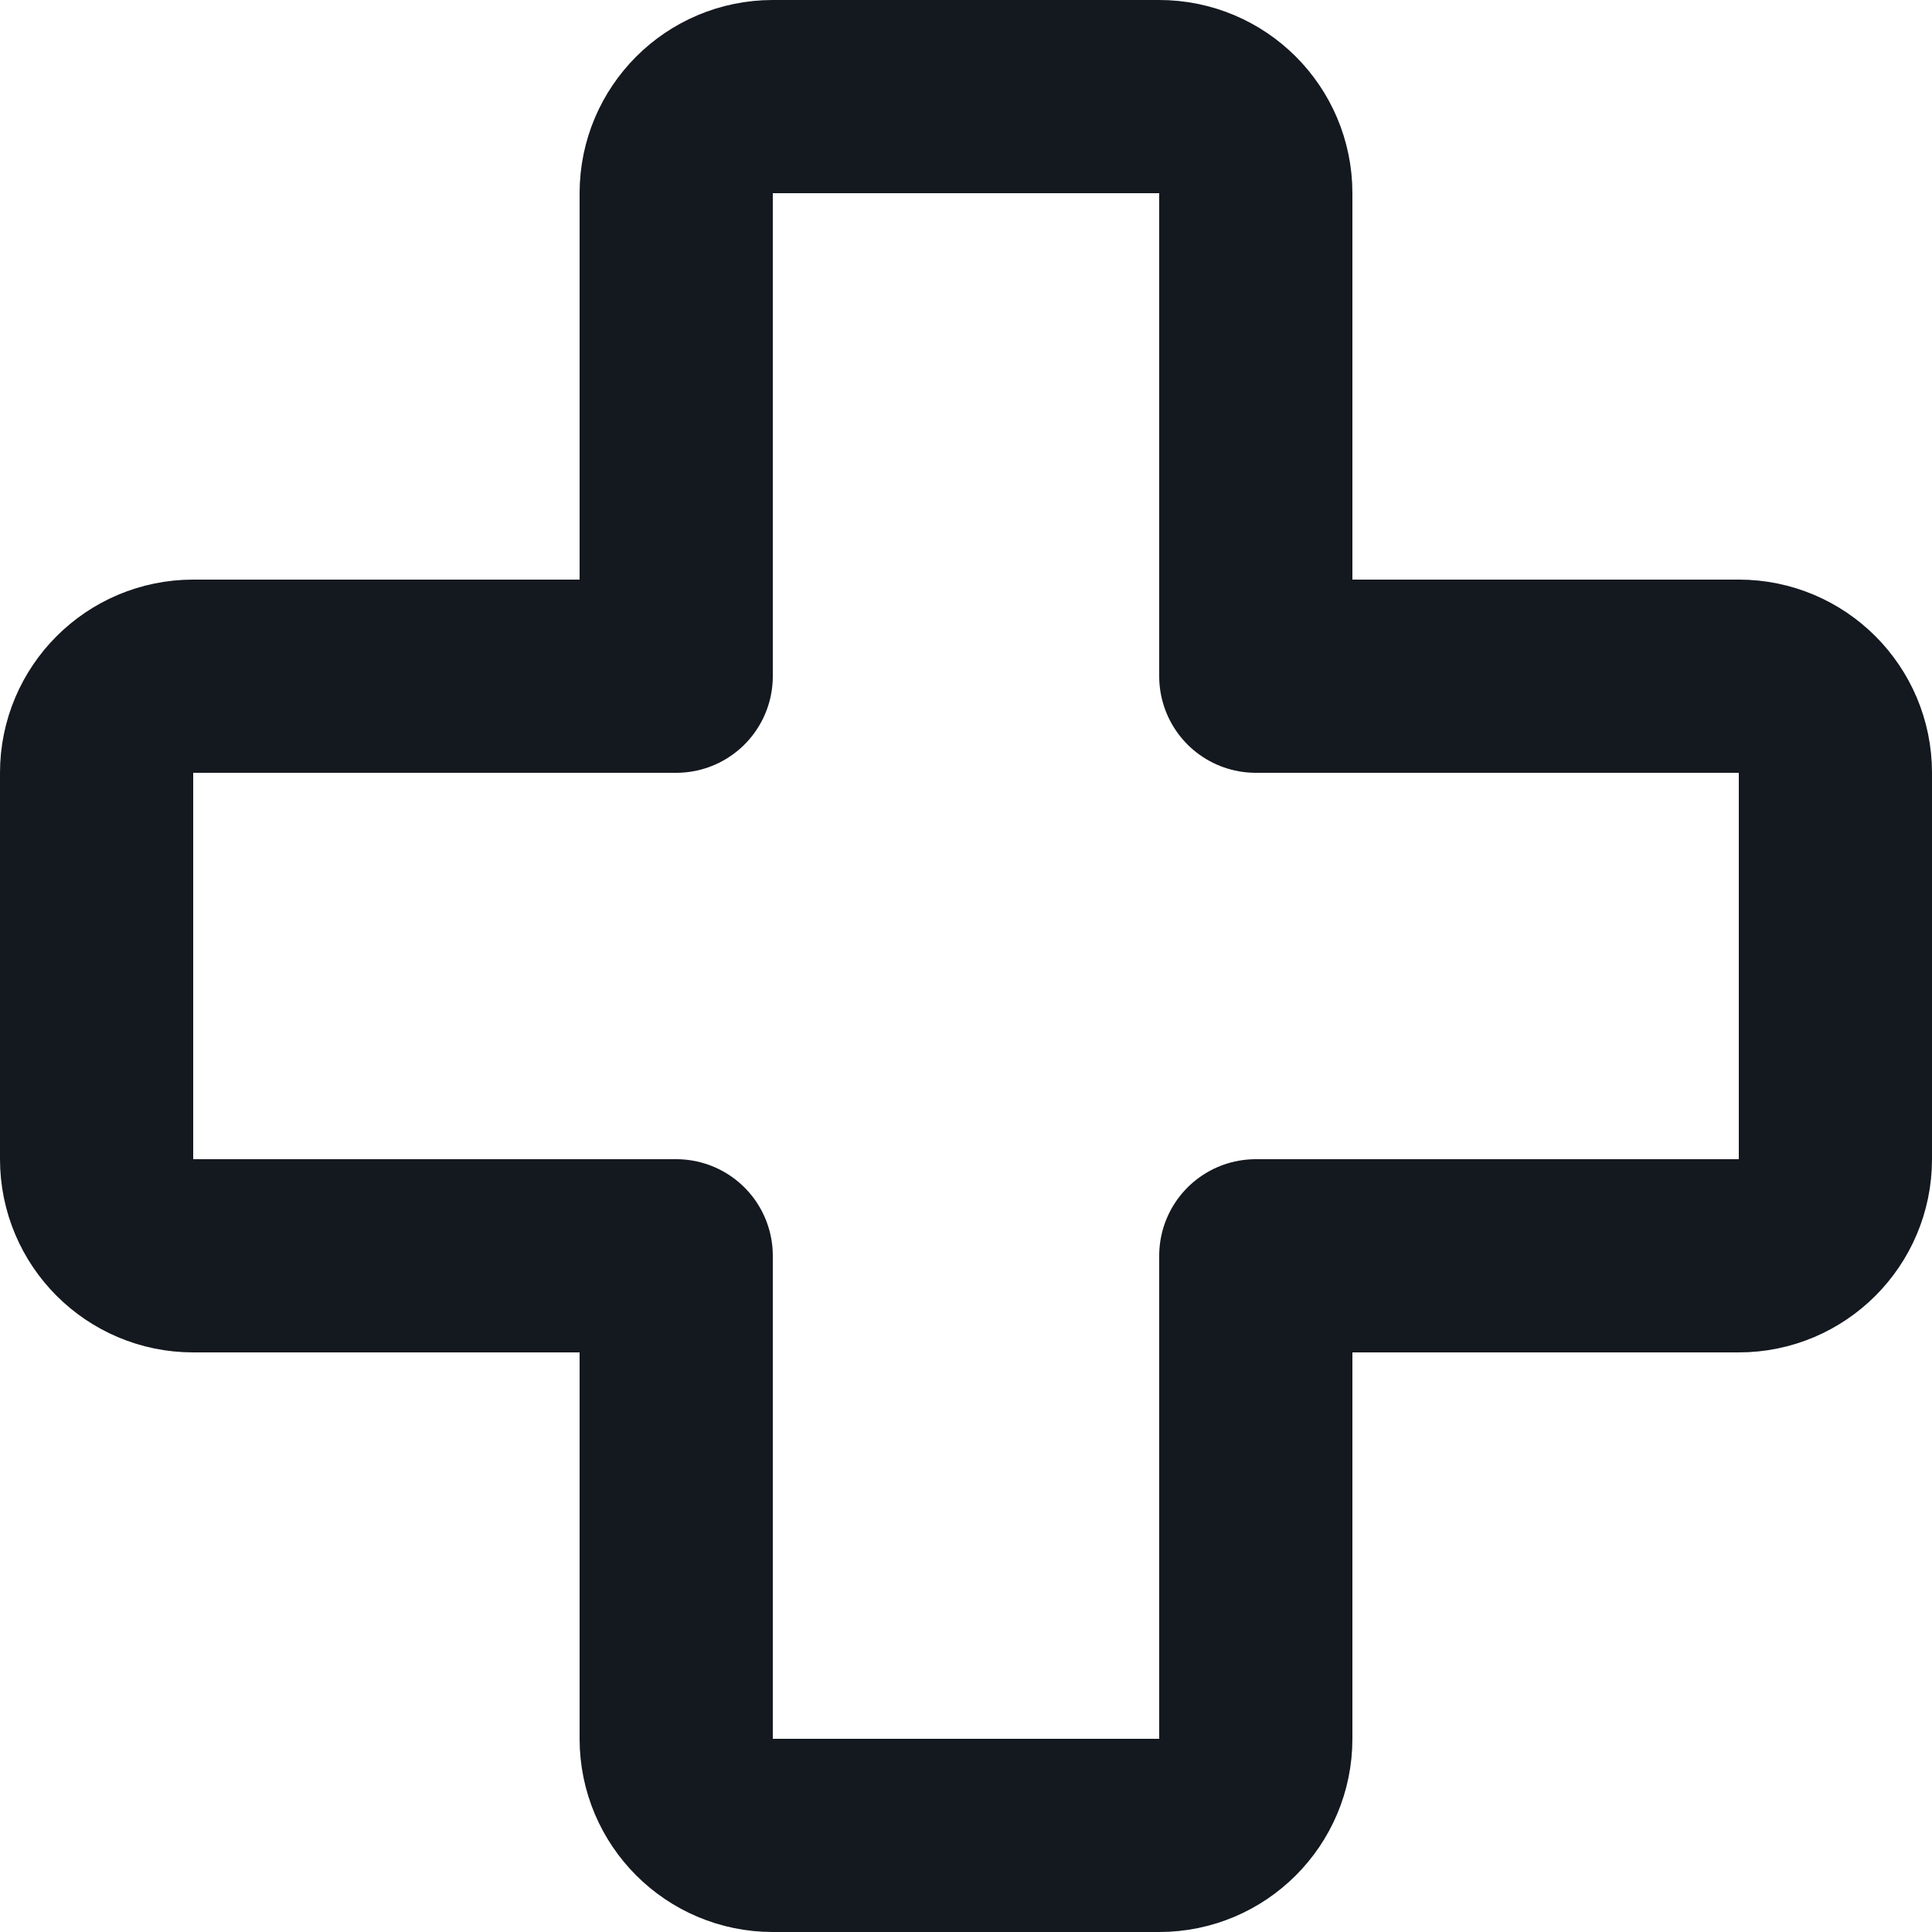
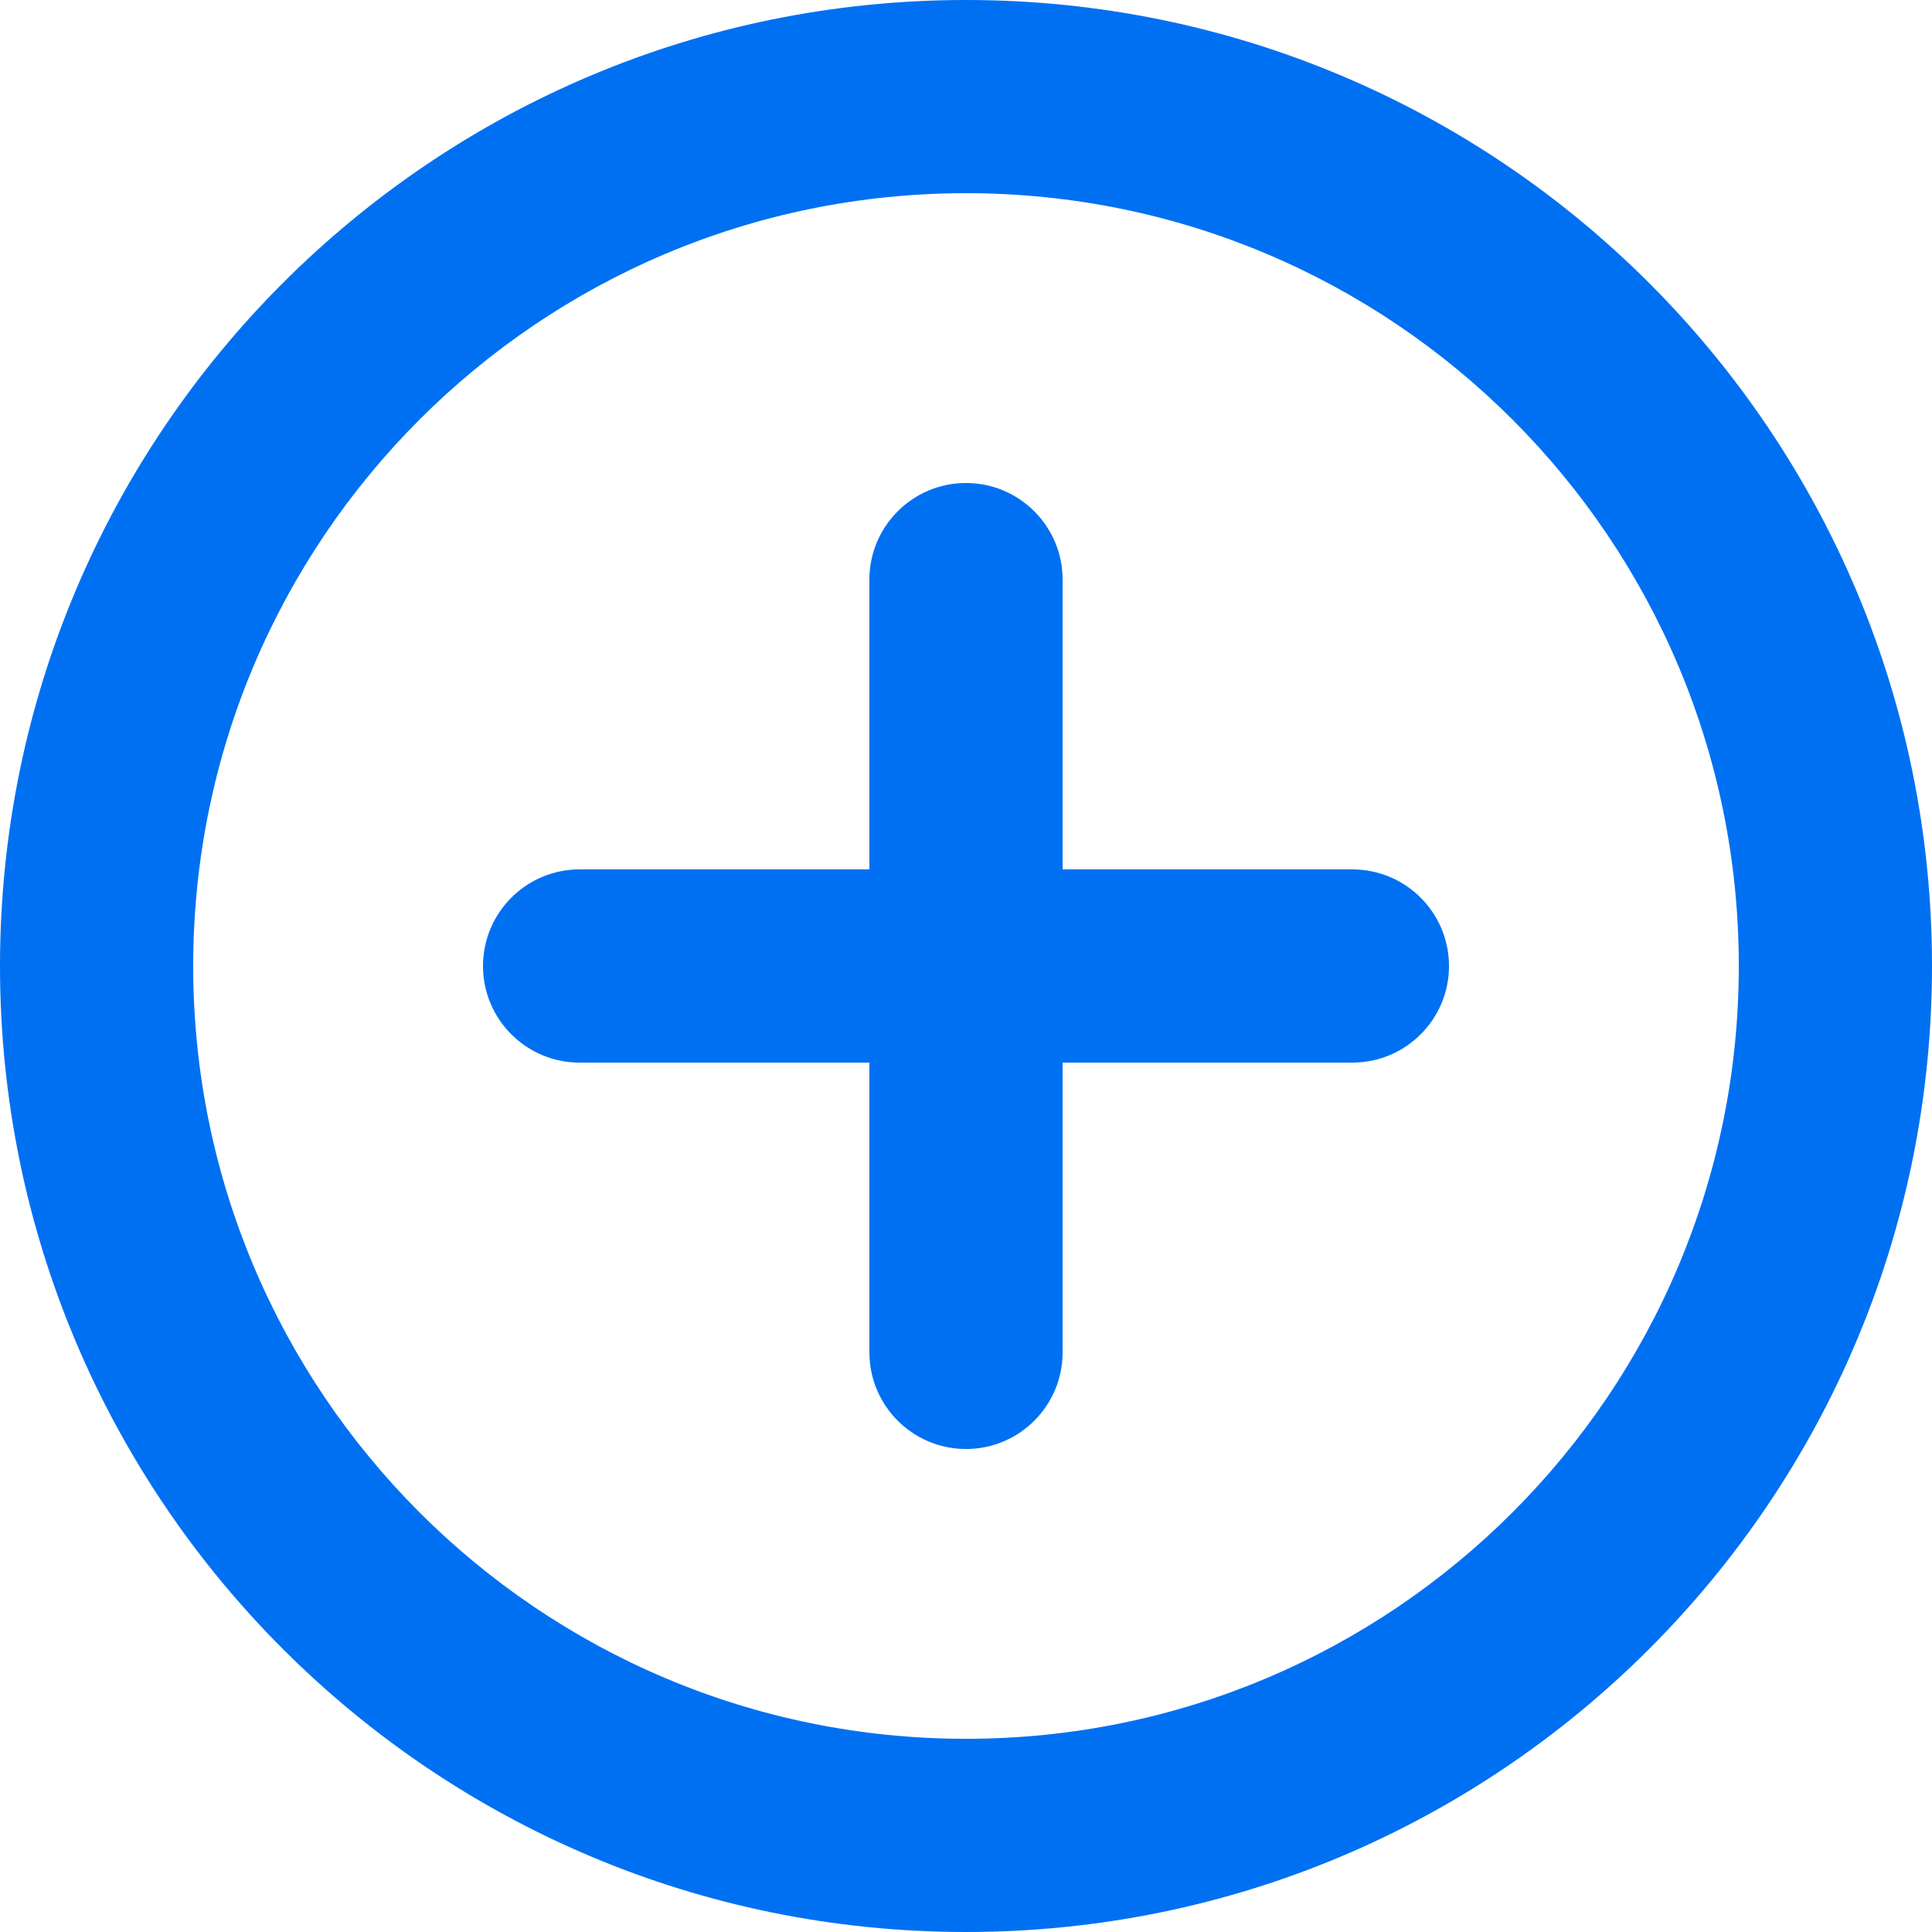
<svg xmlns="http://www.w3.org/2000/svg" width="20" height="20" viewBox="0 0 20 20" fill="none">
-   <path d="M7 18C7 18.552 7.448 19 8 19H12C12.552 19 13 18.552 13 18V13H18C18.552 13 19 12.552 19 12V8C19 7.448 18.552 7 18 7H13V2C13 1.448 12.552 1 12 1H8C7.448 1 7 1.448 7 2V7H2C1.448 7 1 7.448 1 8V12C1 12.552 1.448 13 2 13H7V18Z" stroke="#14181F" stroke-width="2" stroke-linecap="round" stroke-linejoin="round" />
+   <path d="M6 9C5.448 9 5 9.448 5 10C5 10.552 5.448 11 6 11V9ZM14 11C14.552 11 15 10.552 15 10C15 9.448 14.552 9 14 9V11ZM9 14C9 14.552 9.448 15 10 15C10.552 15 11 14.552 11 14H9ZM11 6C11 5.448 10.552 5 10 5C9.448 5 9 5.448 9 6H11ZM10 19V18C5.582 18 2 14.418 2 10H1H0C0 15.523 4.477 20 10 20V19ZM1 10H2C2 5.582 5.582 2 10 2V1V0C4.477 0 0 4.477 0 10H1ZM10 1V2C14.418 2 18 5.582 18 10H19H20C20 4.477 15.523 0 10 0V1ZM19 10H18C18 14.418 14.418 18 10 18V19V20C15.523 20 20 15.523 20 10H19ZM6 10V11H14V10V9H6V10ZM10 14H11V6H10H9V14H10Z" fill="#0070f3" />
</svg>
